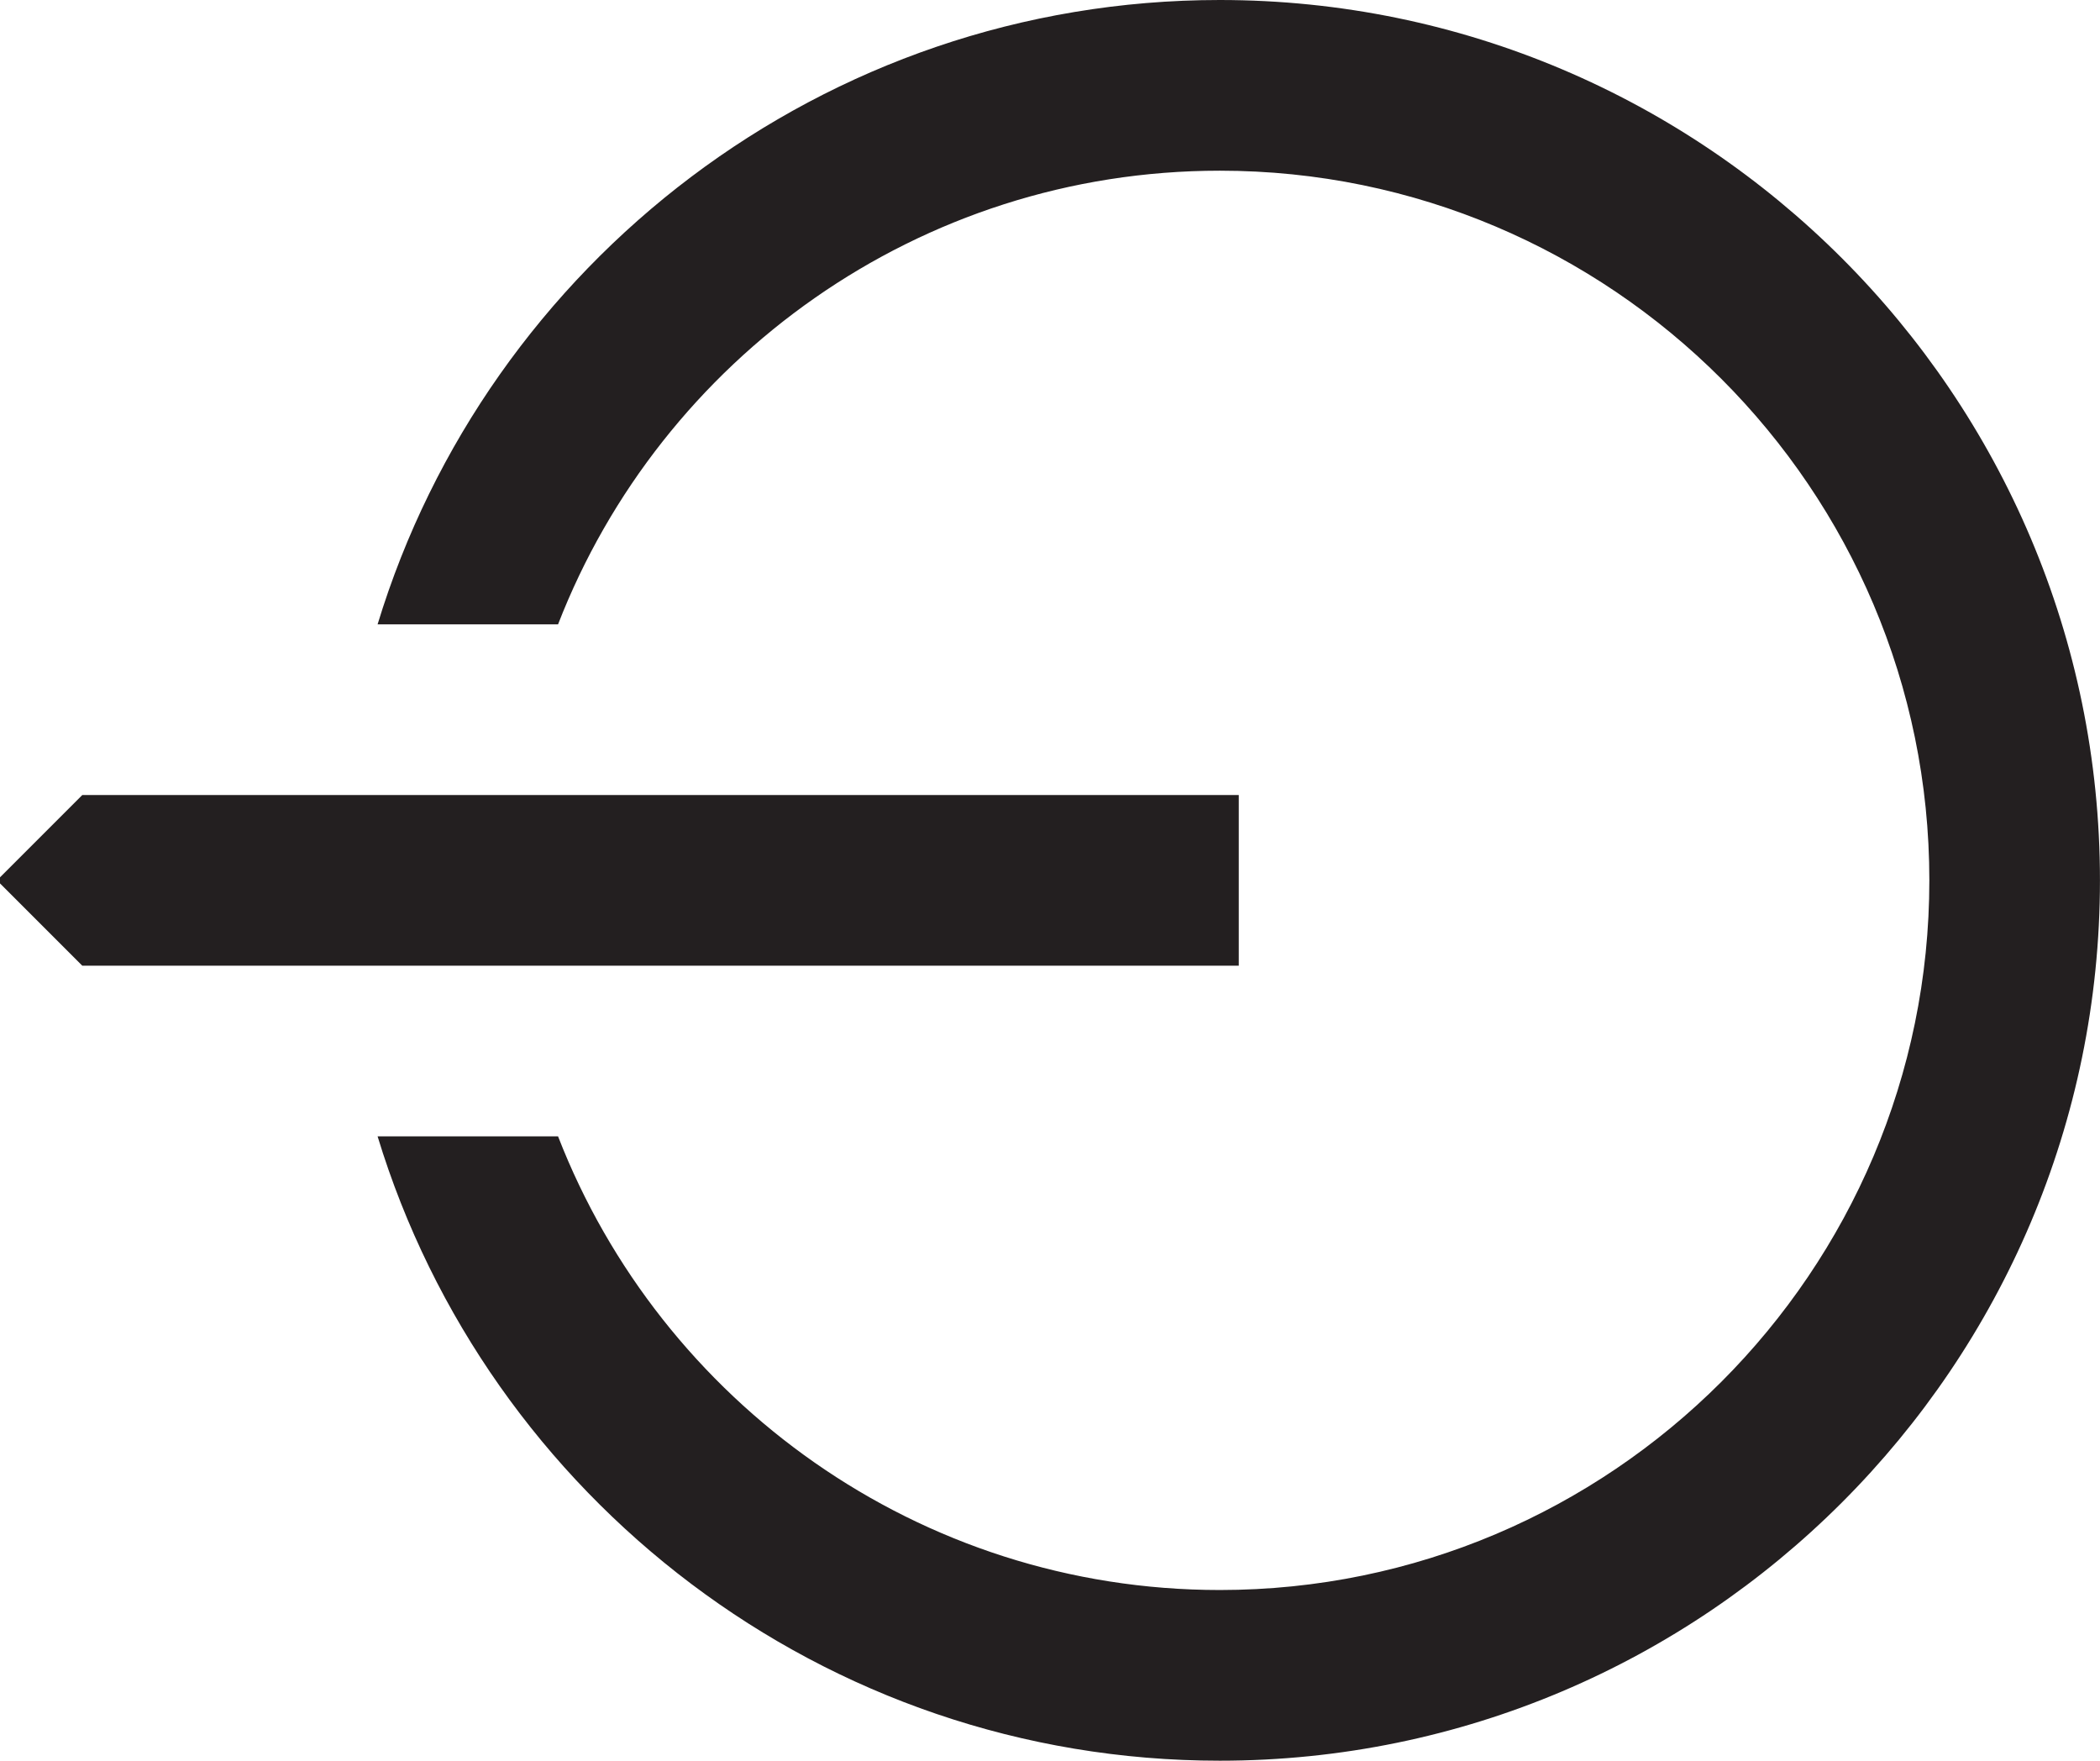
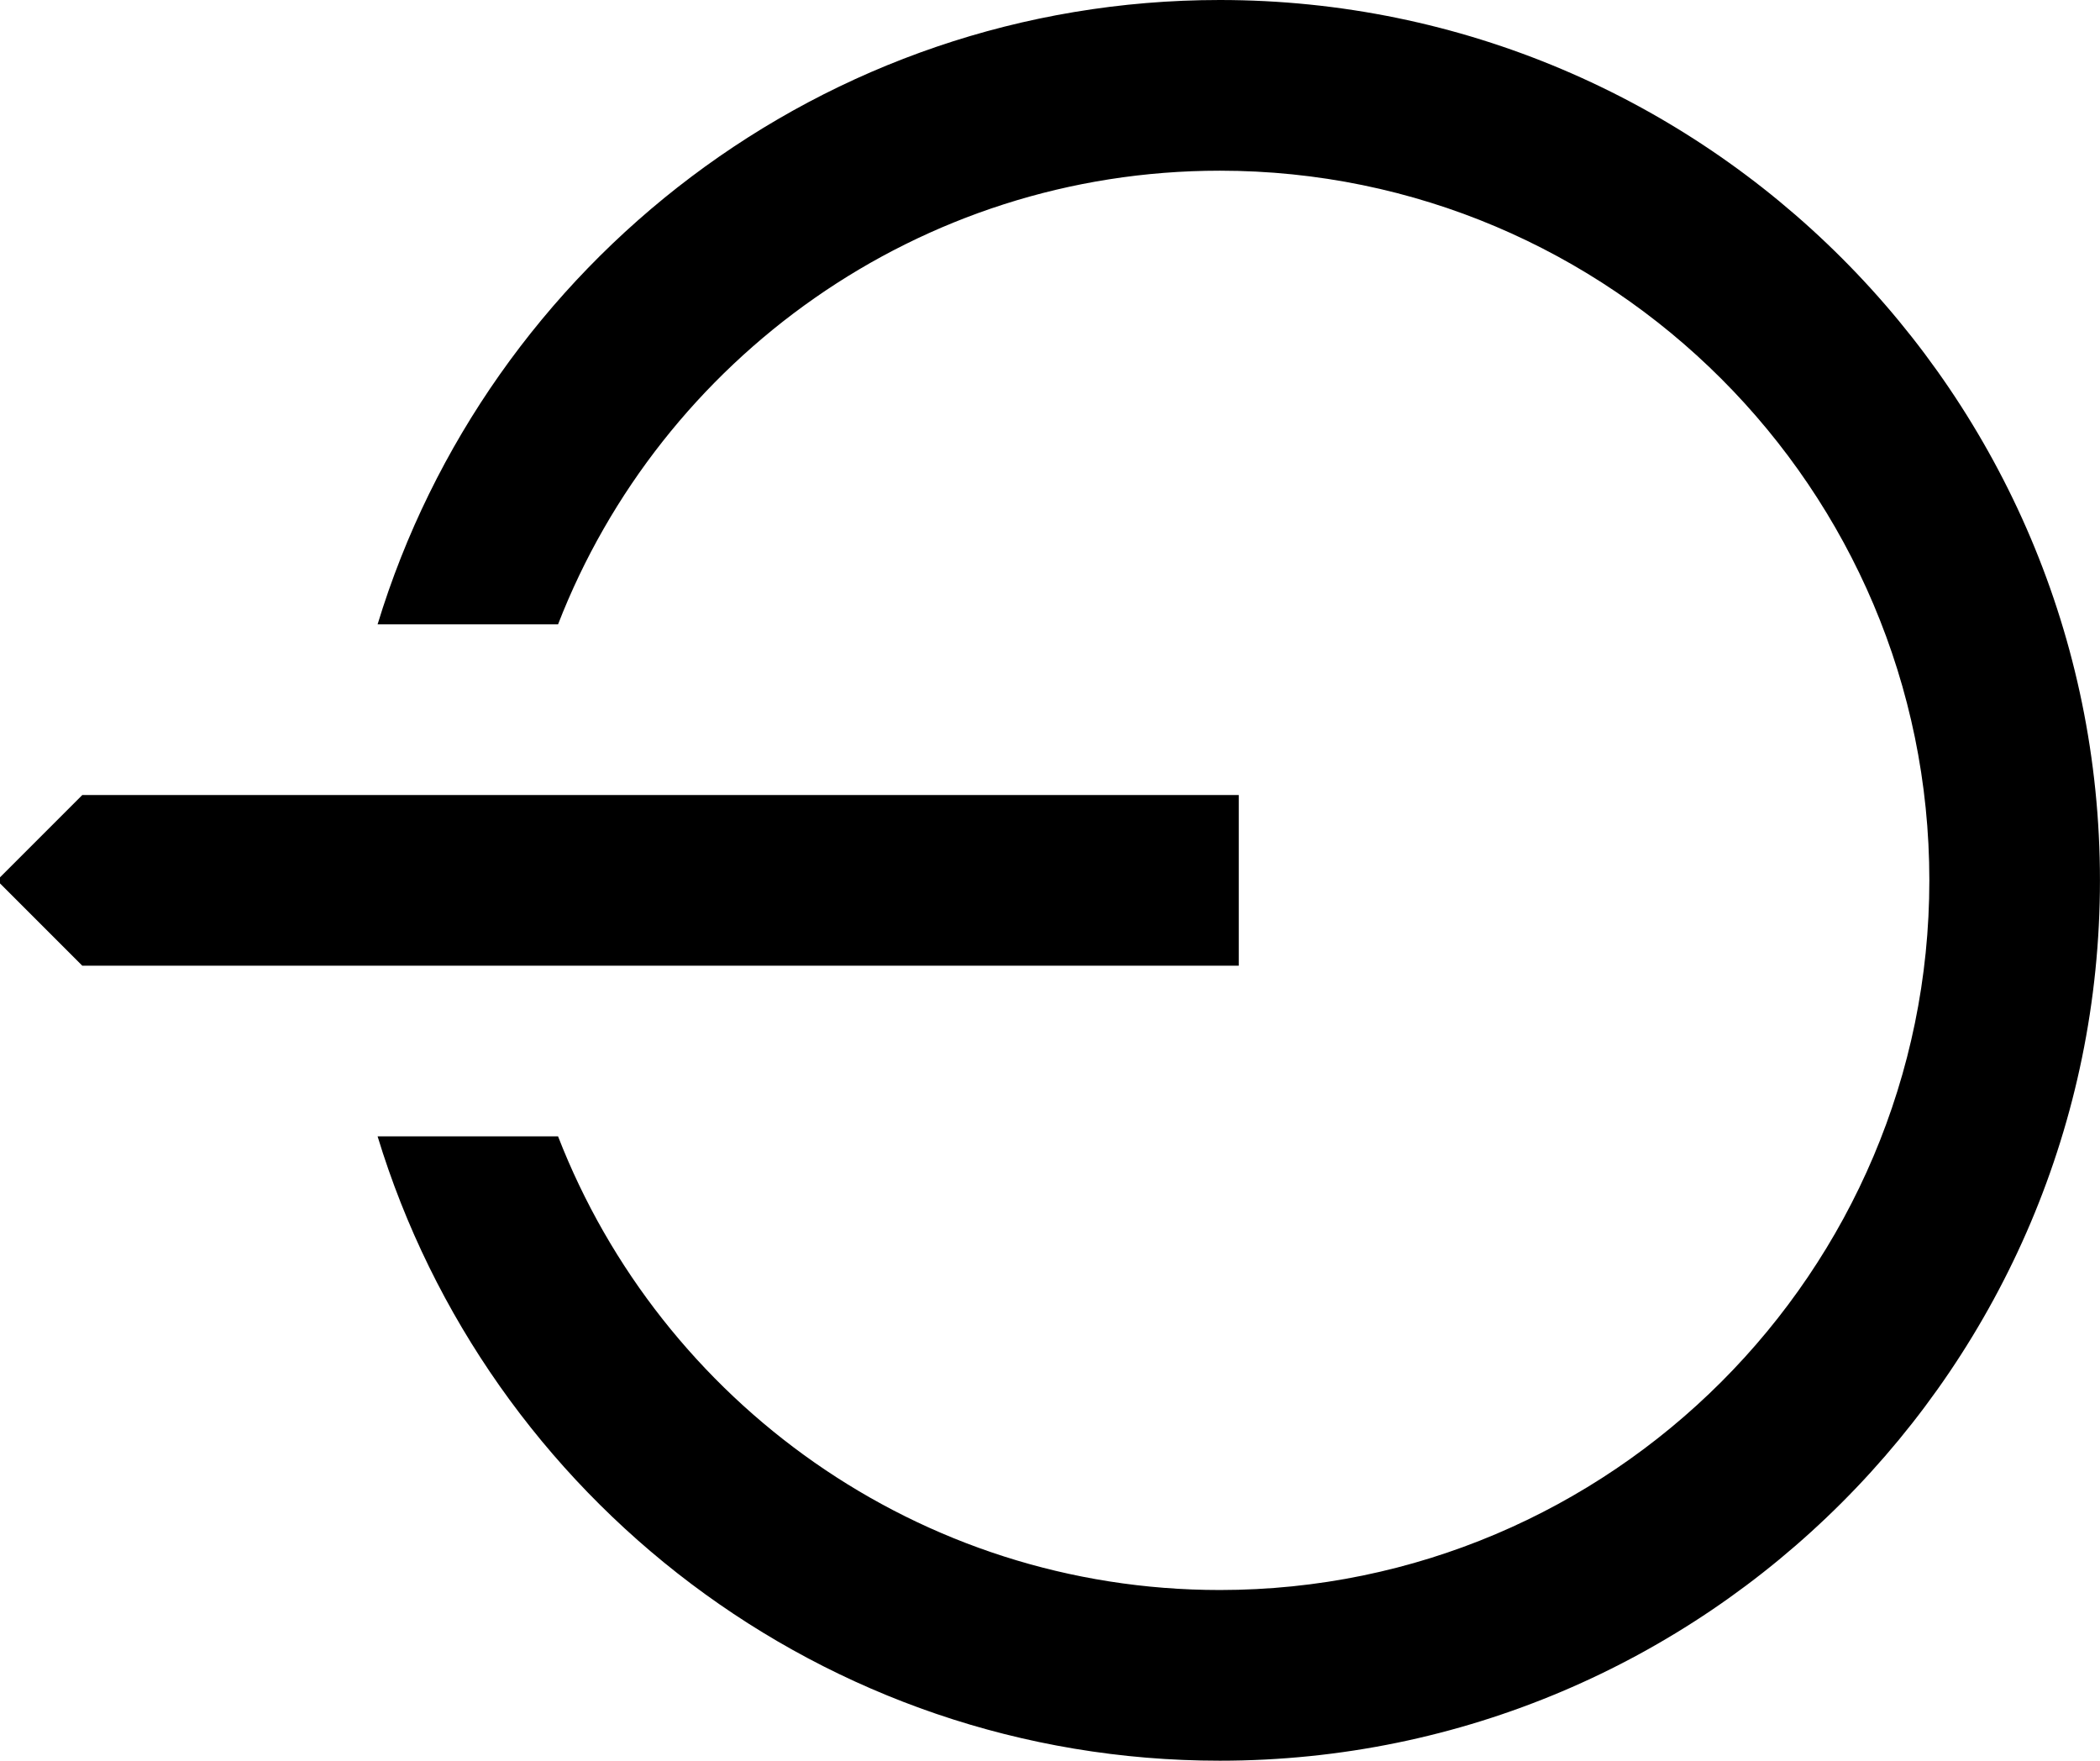
<svg xmlns="http://www.w3.org/2000/svg" id="Layer_1" data-name="Layer 1" viewBox="0 0 494.31 414.36">
  <defs>
    <style>
-       .cls-1 {
-         fill: #231f20;
+       .logout {
+         fill: inherit;
        stroke-width: 0px;
      }
    </style>
  </defs>
-   <path class="cls-1" d="m287.12,0C193.83,0,114.74,61.98,88.88,146.93h42.48c24.22-62.41,84.91-106.76,155.77-106.76,92.09,0,167.01,74.93,167.01,167.01s-74.93,167.01-167.01,167.01c-70.85,0-131.54-44.35-155.77-106.76h-42.48c25.86,84.95,104.95,146.93,198.24,146.93,114.24,0,207.18-92.95,207.18-207.18S401.36,0,287.12,0Z" />
-   <polygon class="cls-1" points="291.59 187.1 291.59 227.27 19.37 227.27 0 207.9 0 206.47 19.37 187.1 291.59 187.1" />
+   <path class="logout" d="m287.12,0C193.83,0,114.74,61.98,88.88,146.93h42.48c24.22-62.41,84.91-106.76,155.77-106.76,92.09,0,167.01,74.93,167.01,167.01s-74.93,167.01-167.01,167.01c-70.85,0-131.54-44.35-155.77-106.76h-42.48c25.86,84.95,104.95,146.93,198.24,146.93,114.24,0,207.18-92.95,207.18-207.18S401.36,0,287.12,0Z" />
+   <polygon class="logout" points="291.59 187.1 291.59 227.27 19.37 227.27 0 207.9 0 206.47 19.37 187.1 291.59 187.1" />
</svg>
